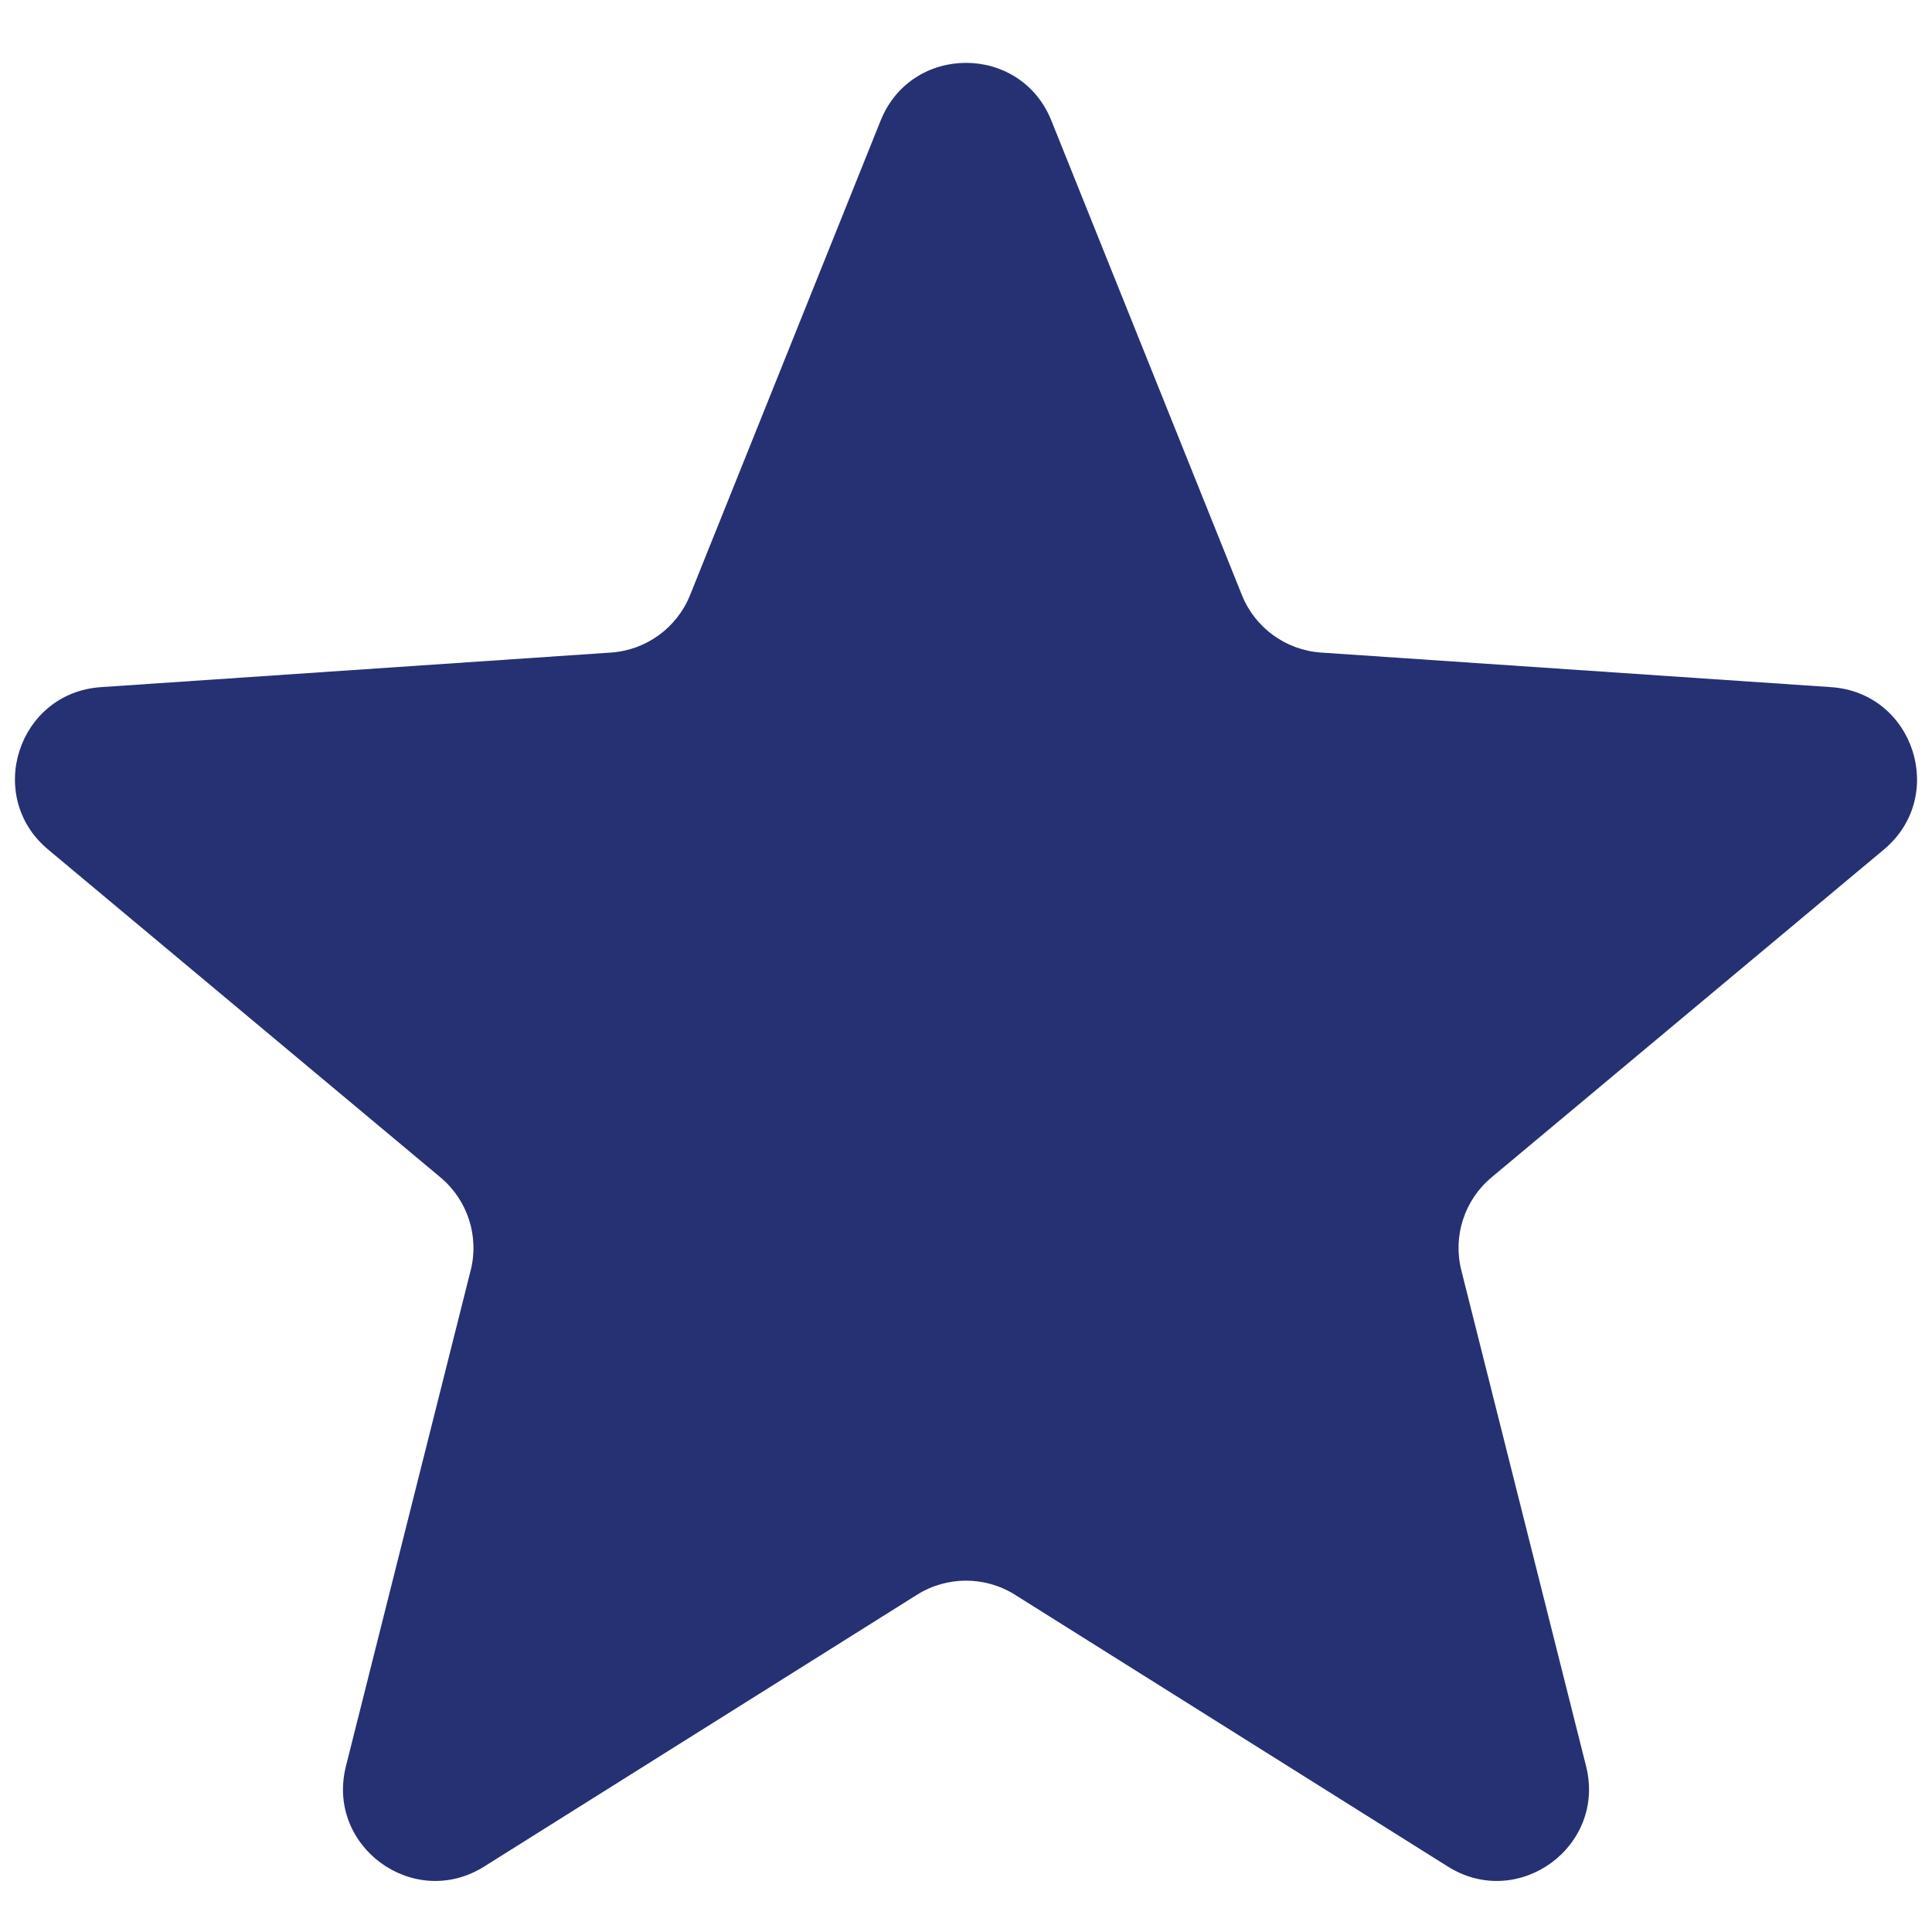
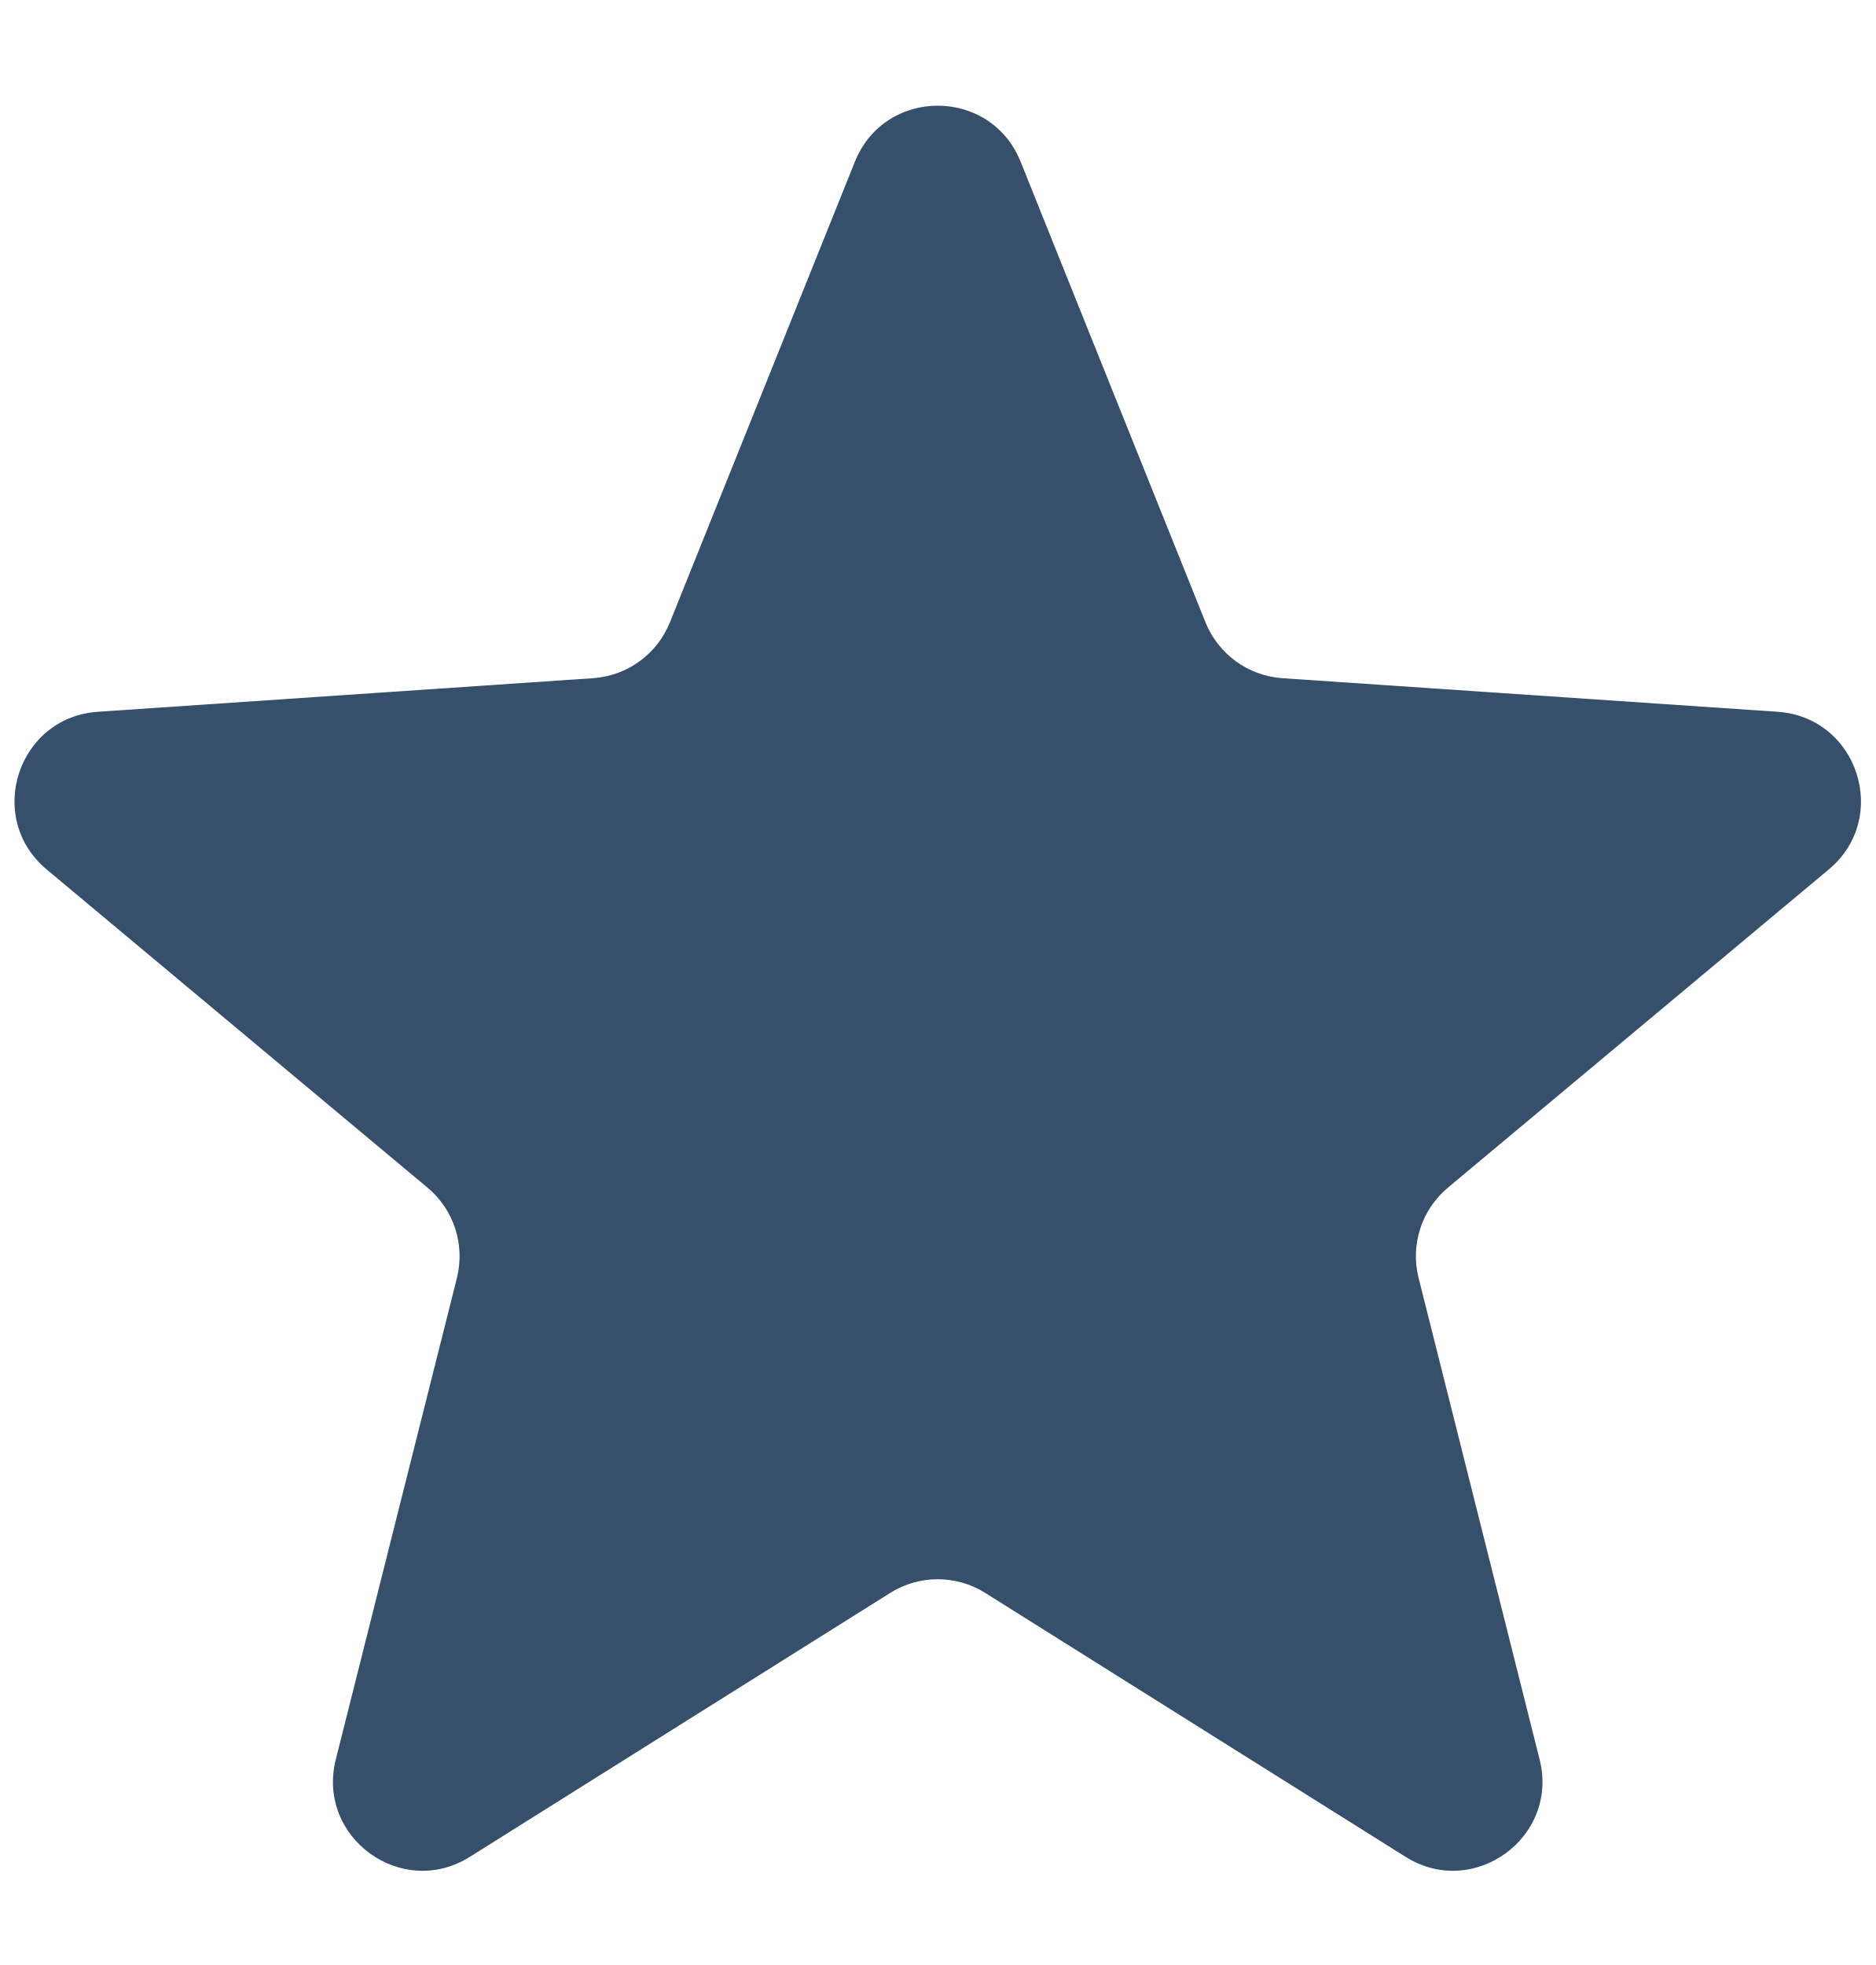
- <svg xmlns="http://www.w3.org/2000/svg" width="21" height="21" viewBox="0 0 21 21" fill="none">
-   <path d="M9.572 1.311C9.908 0.474 11.092 0.474 11.428 1.311L13.499 6.468C13.642 6.824 13.976 7.067 14.359 7.093L19.904 7.469C20.803 7.53 21.169 8.656 20.477 9.234L16.213 12.797C15.918 13.043 15.79 13.436 15.884 13.808L17.24 19.198C17.46 20.072 16.502 20.768 15.738 20.289L11.032 17.334C10.707 17.13 10.293 17.13 9.968 17.334L5.262 20.289C4.498 20.768 3.54 20.072 3.76 19.198L5.116 13.808C5.21 13.436 5.082 13.043 4.787 12.797L0.523 9.234C-0.169 8.656 0.197 7.53 1.096 7.469L6.641 7.093C7.024 7.067 7.358 6.824 7.501 6.468L9.572 1.311Z" fill="#263173" />
+ <svg xmlns="http://www.w3.org/2000/svg" width="21" height="22" viewBox="0 0 21 22" fill="none">
+   <path d="M9.572 1.811C9.908 0.974 11.092 0.974 11.428 1.811L13.498 6.968C13.642 7.324 13.976 7.567 14.359 7.593L19.903 7.969C20.803 8.03 21.169 9.156 20.477 9.734L16.212 13.297C15.918 13.543 15.79 13.936 15.884 14.308L17.239 19.698C17.459 20.572 16.501 21.268 15.738 20.789L11.031 17.834C10.706 17.63 10.293 17.63 9.968 17.834L5.261 20.789C4.498 21.268 3.54 20.572 3.76 19.698L5.116 14.308C5.209 13.936 5.082 13.543 4.787 13.297L0.522 9.734C-0.169 9.156 0.197 8.03 1.096 7.969L6.64 7.593C7.023 7.567 7.358 7.324 7.501 6.968L9.572 1.811Z" fill="#364F6B" />
</svg>
